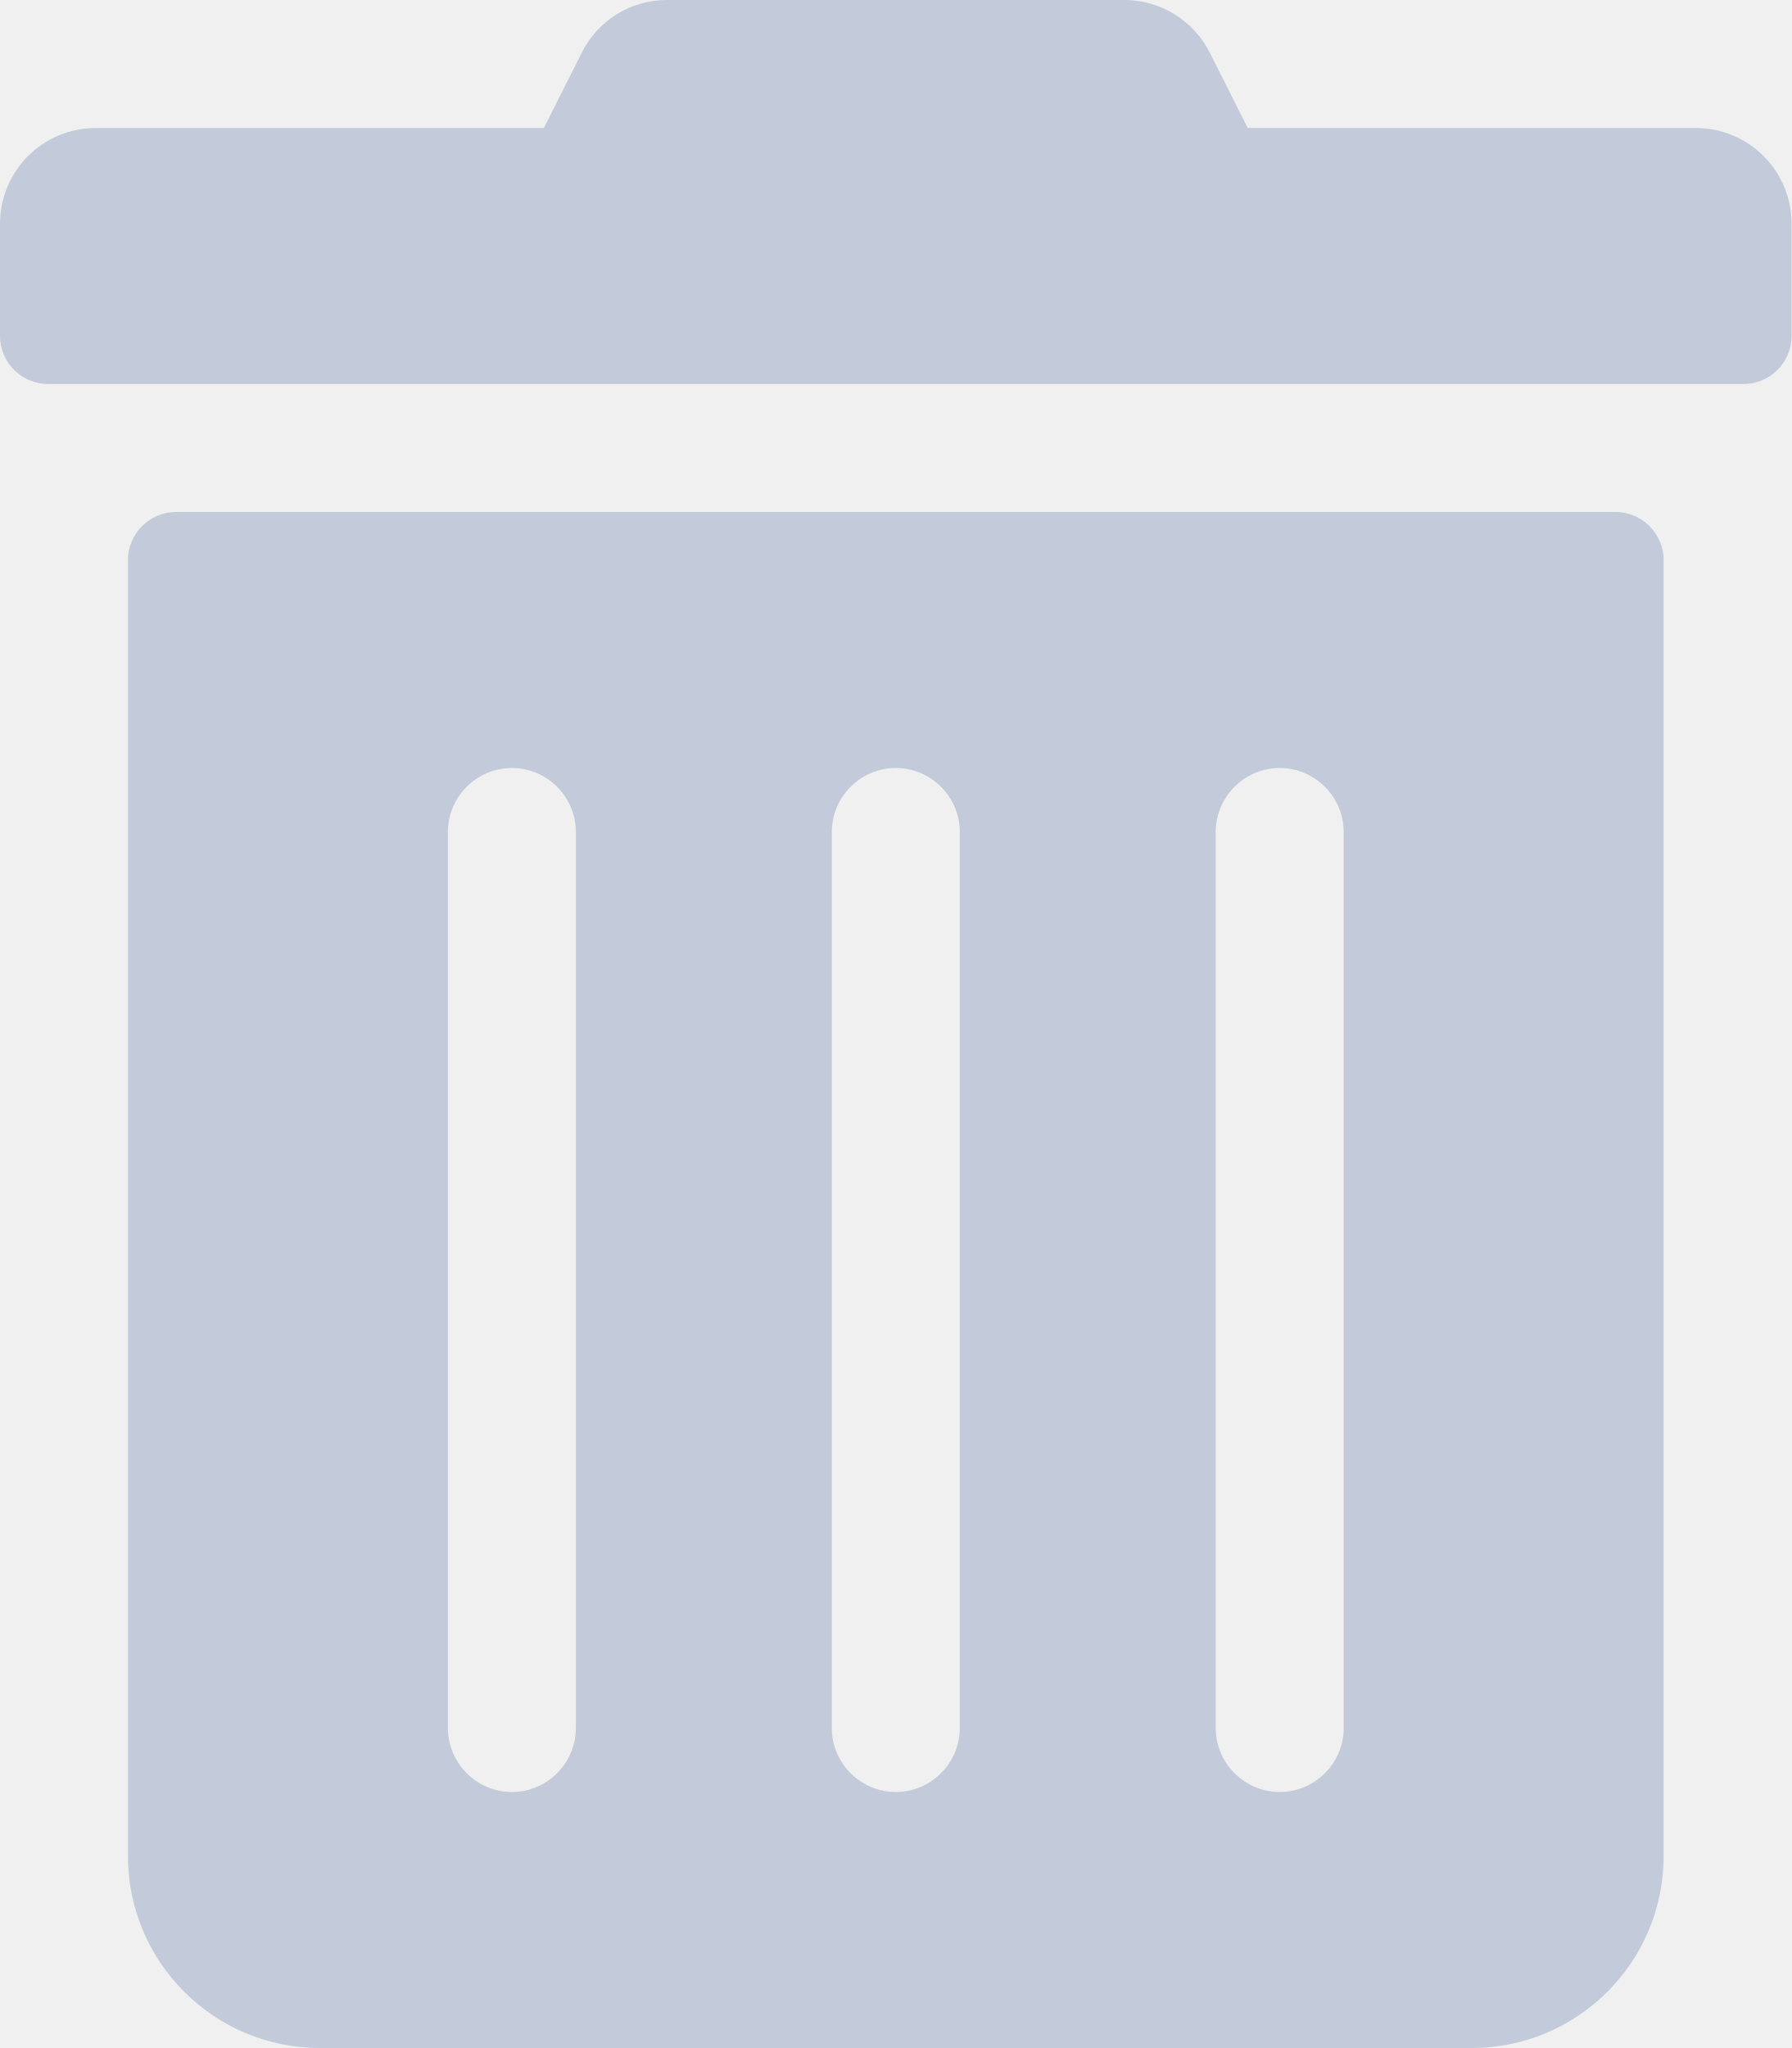
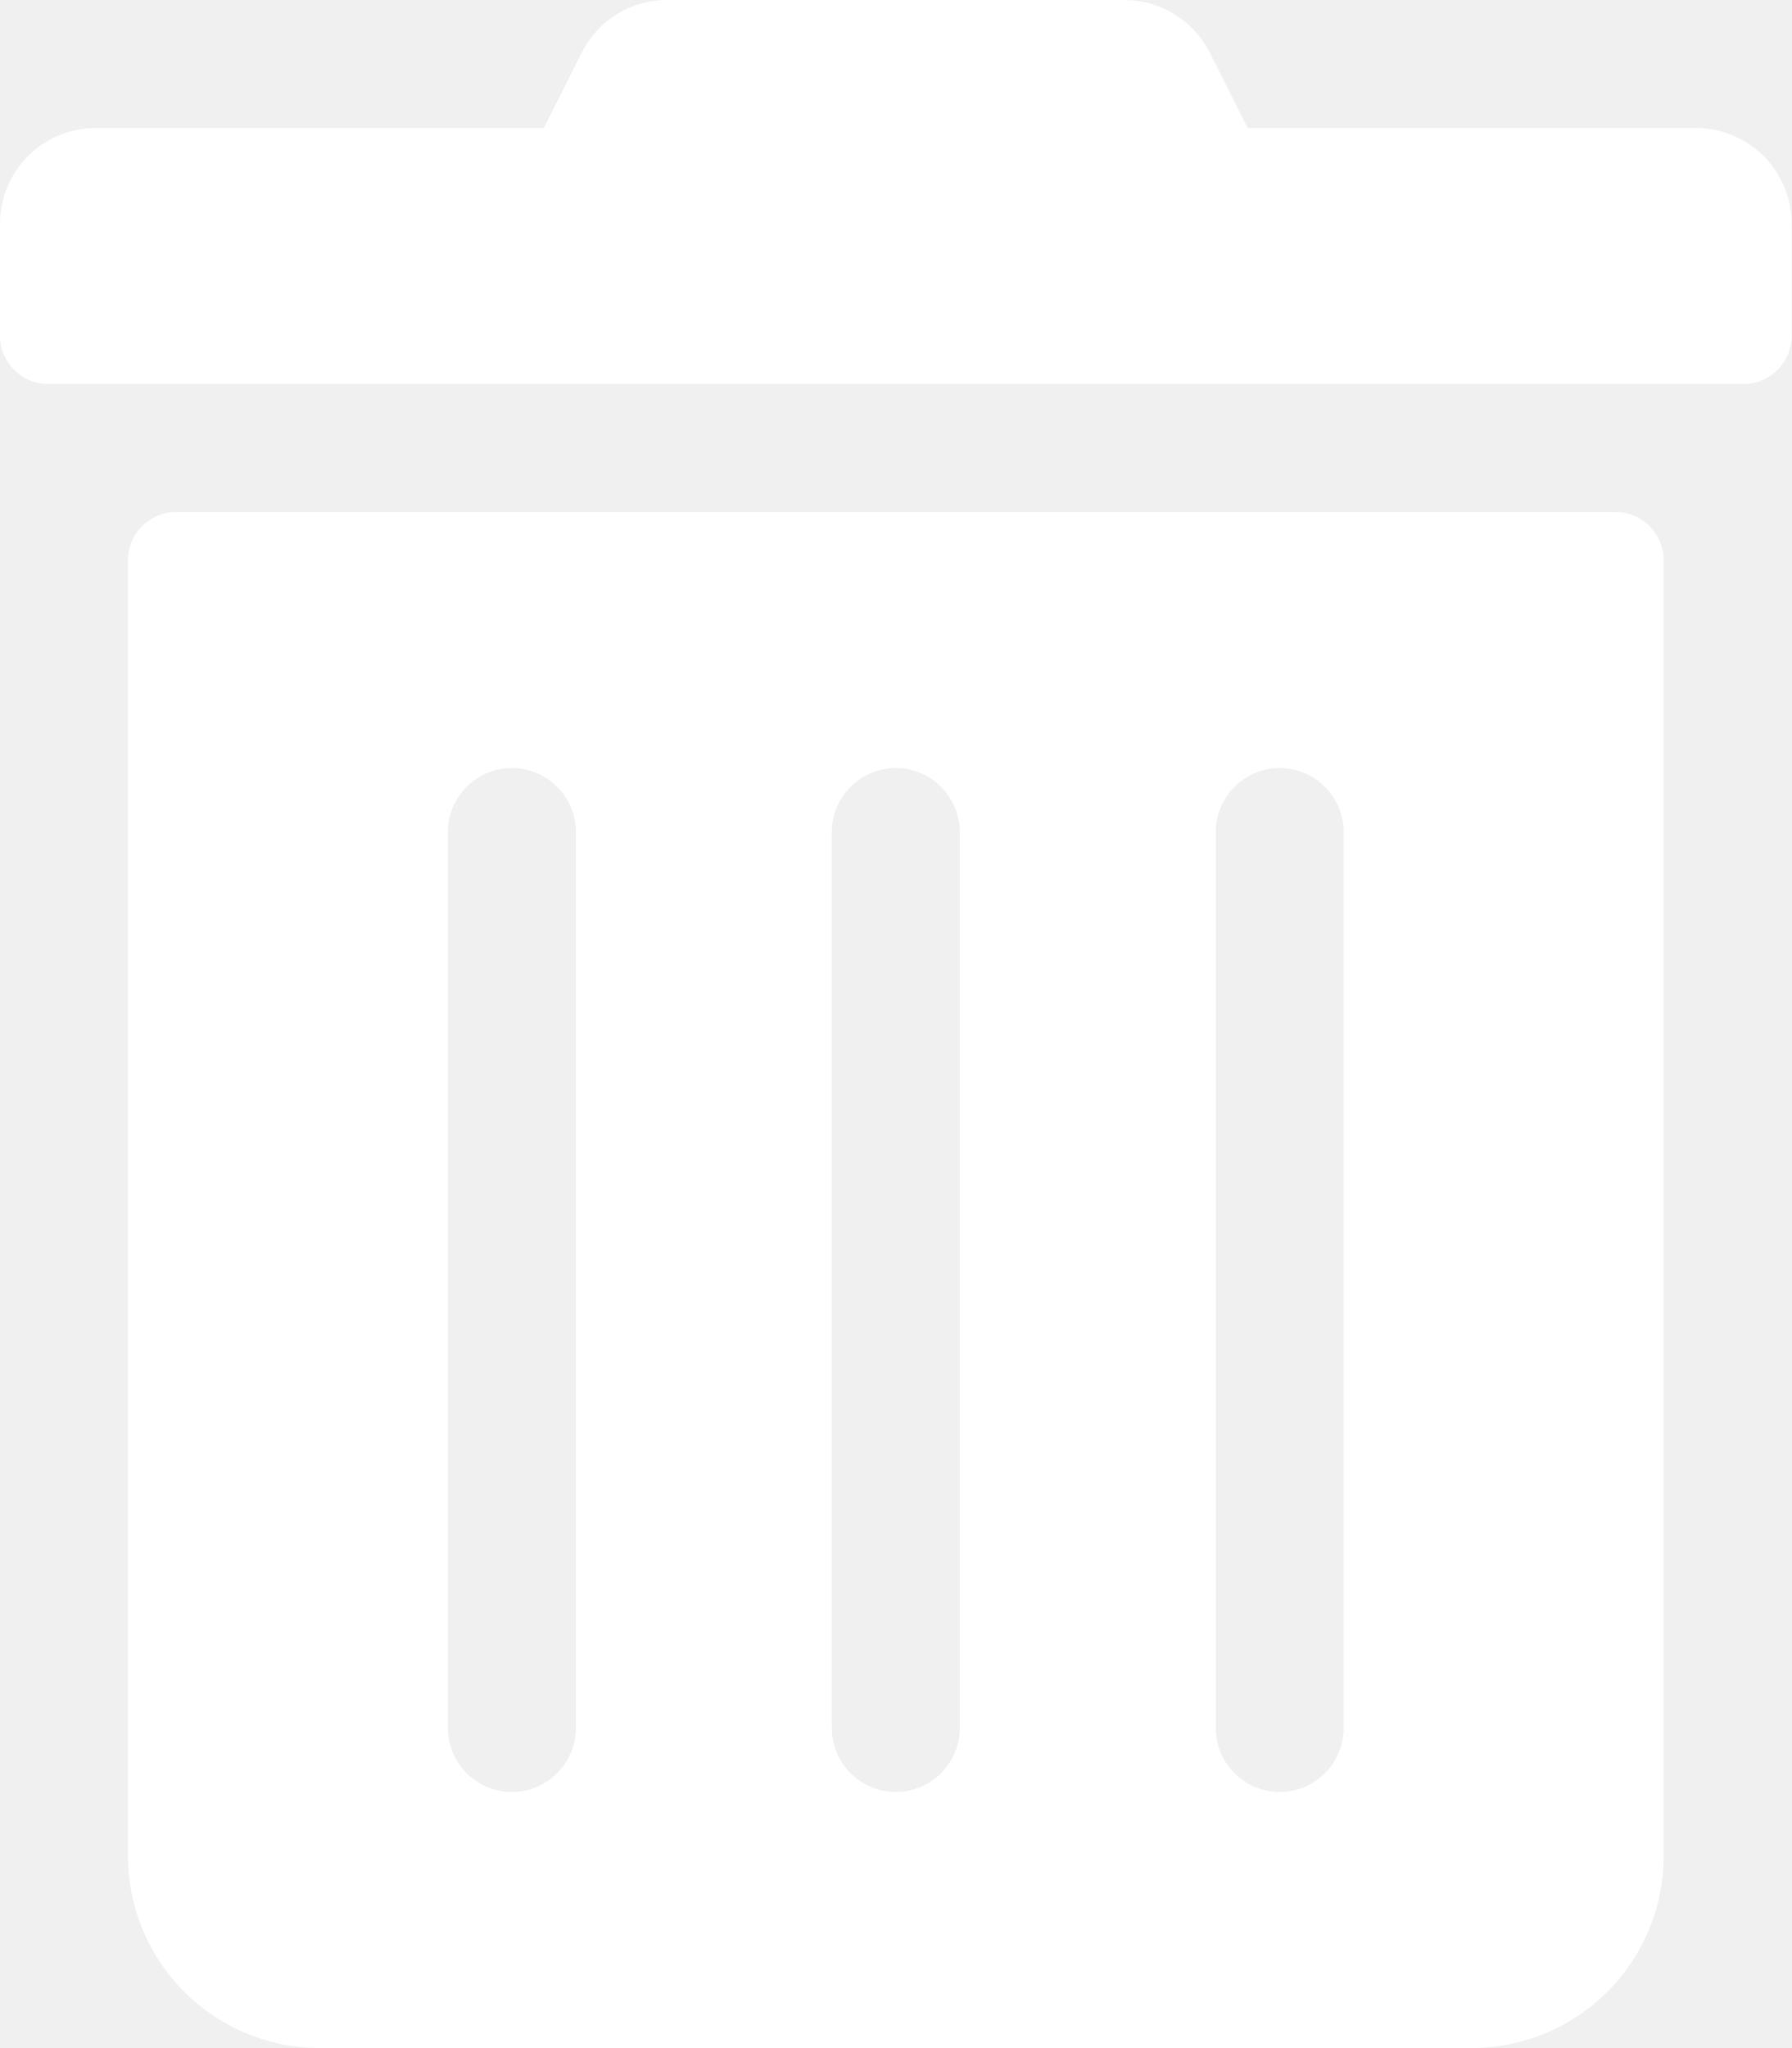
<svg xmlns="http://www.w3.org/2000/svg" xmlns:xlink="http://www.w3.org/1999/xlink" width="14" height="16">
  <defs>
    <path d="M0 2.625V1.75C0 1.334.334 1 .75 1h3.5l.294-.584A.741.741 0 0 1 5.213 0h3.571a.75.75 0 0 1 .672.416L9.75 1h3.5c.416 0 .75.334.75.75v.875a.376.376 0 0 1-.375.375H.375A.376.376 0 0 1 0 2.625Zm13 1.75V14.5a1.5 1.5 0 0 1-1.5 1.5h-9A1.5 1.5 0 0 1 1 14.5V4.375C1 4.169 1.169 4 1.375 4h11.25c.206 0 .375.169.375.375ZM4.5 6.5c0-.275-.225-.5-.5-.5s-.5.225-.5.5v7c0 .275.225.5.5.5s.5-.225.5-.5v-7Zm3 0c0-.275-.225-.5-.5-.5s-.5.225-.5.5v7c0 .275.225.5.5.5s.5-.225.5-.5v-7Zm3 0c0-.275-.225-.5-.5-.5s-.5.225-.5.5v7c0 .275.225.5.5.5s.5-.225.5-.5v-7Z" id="a" />
  </defs>
-   <use fill="#C3CAD9" fill-rule="nonzero" xlink:href="#a" />
+   <use fill="white" fill-rule="nonzero" xlink:href="#a" />
</svg>
